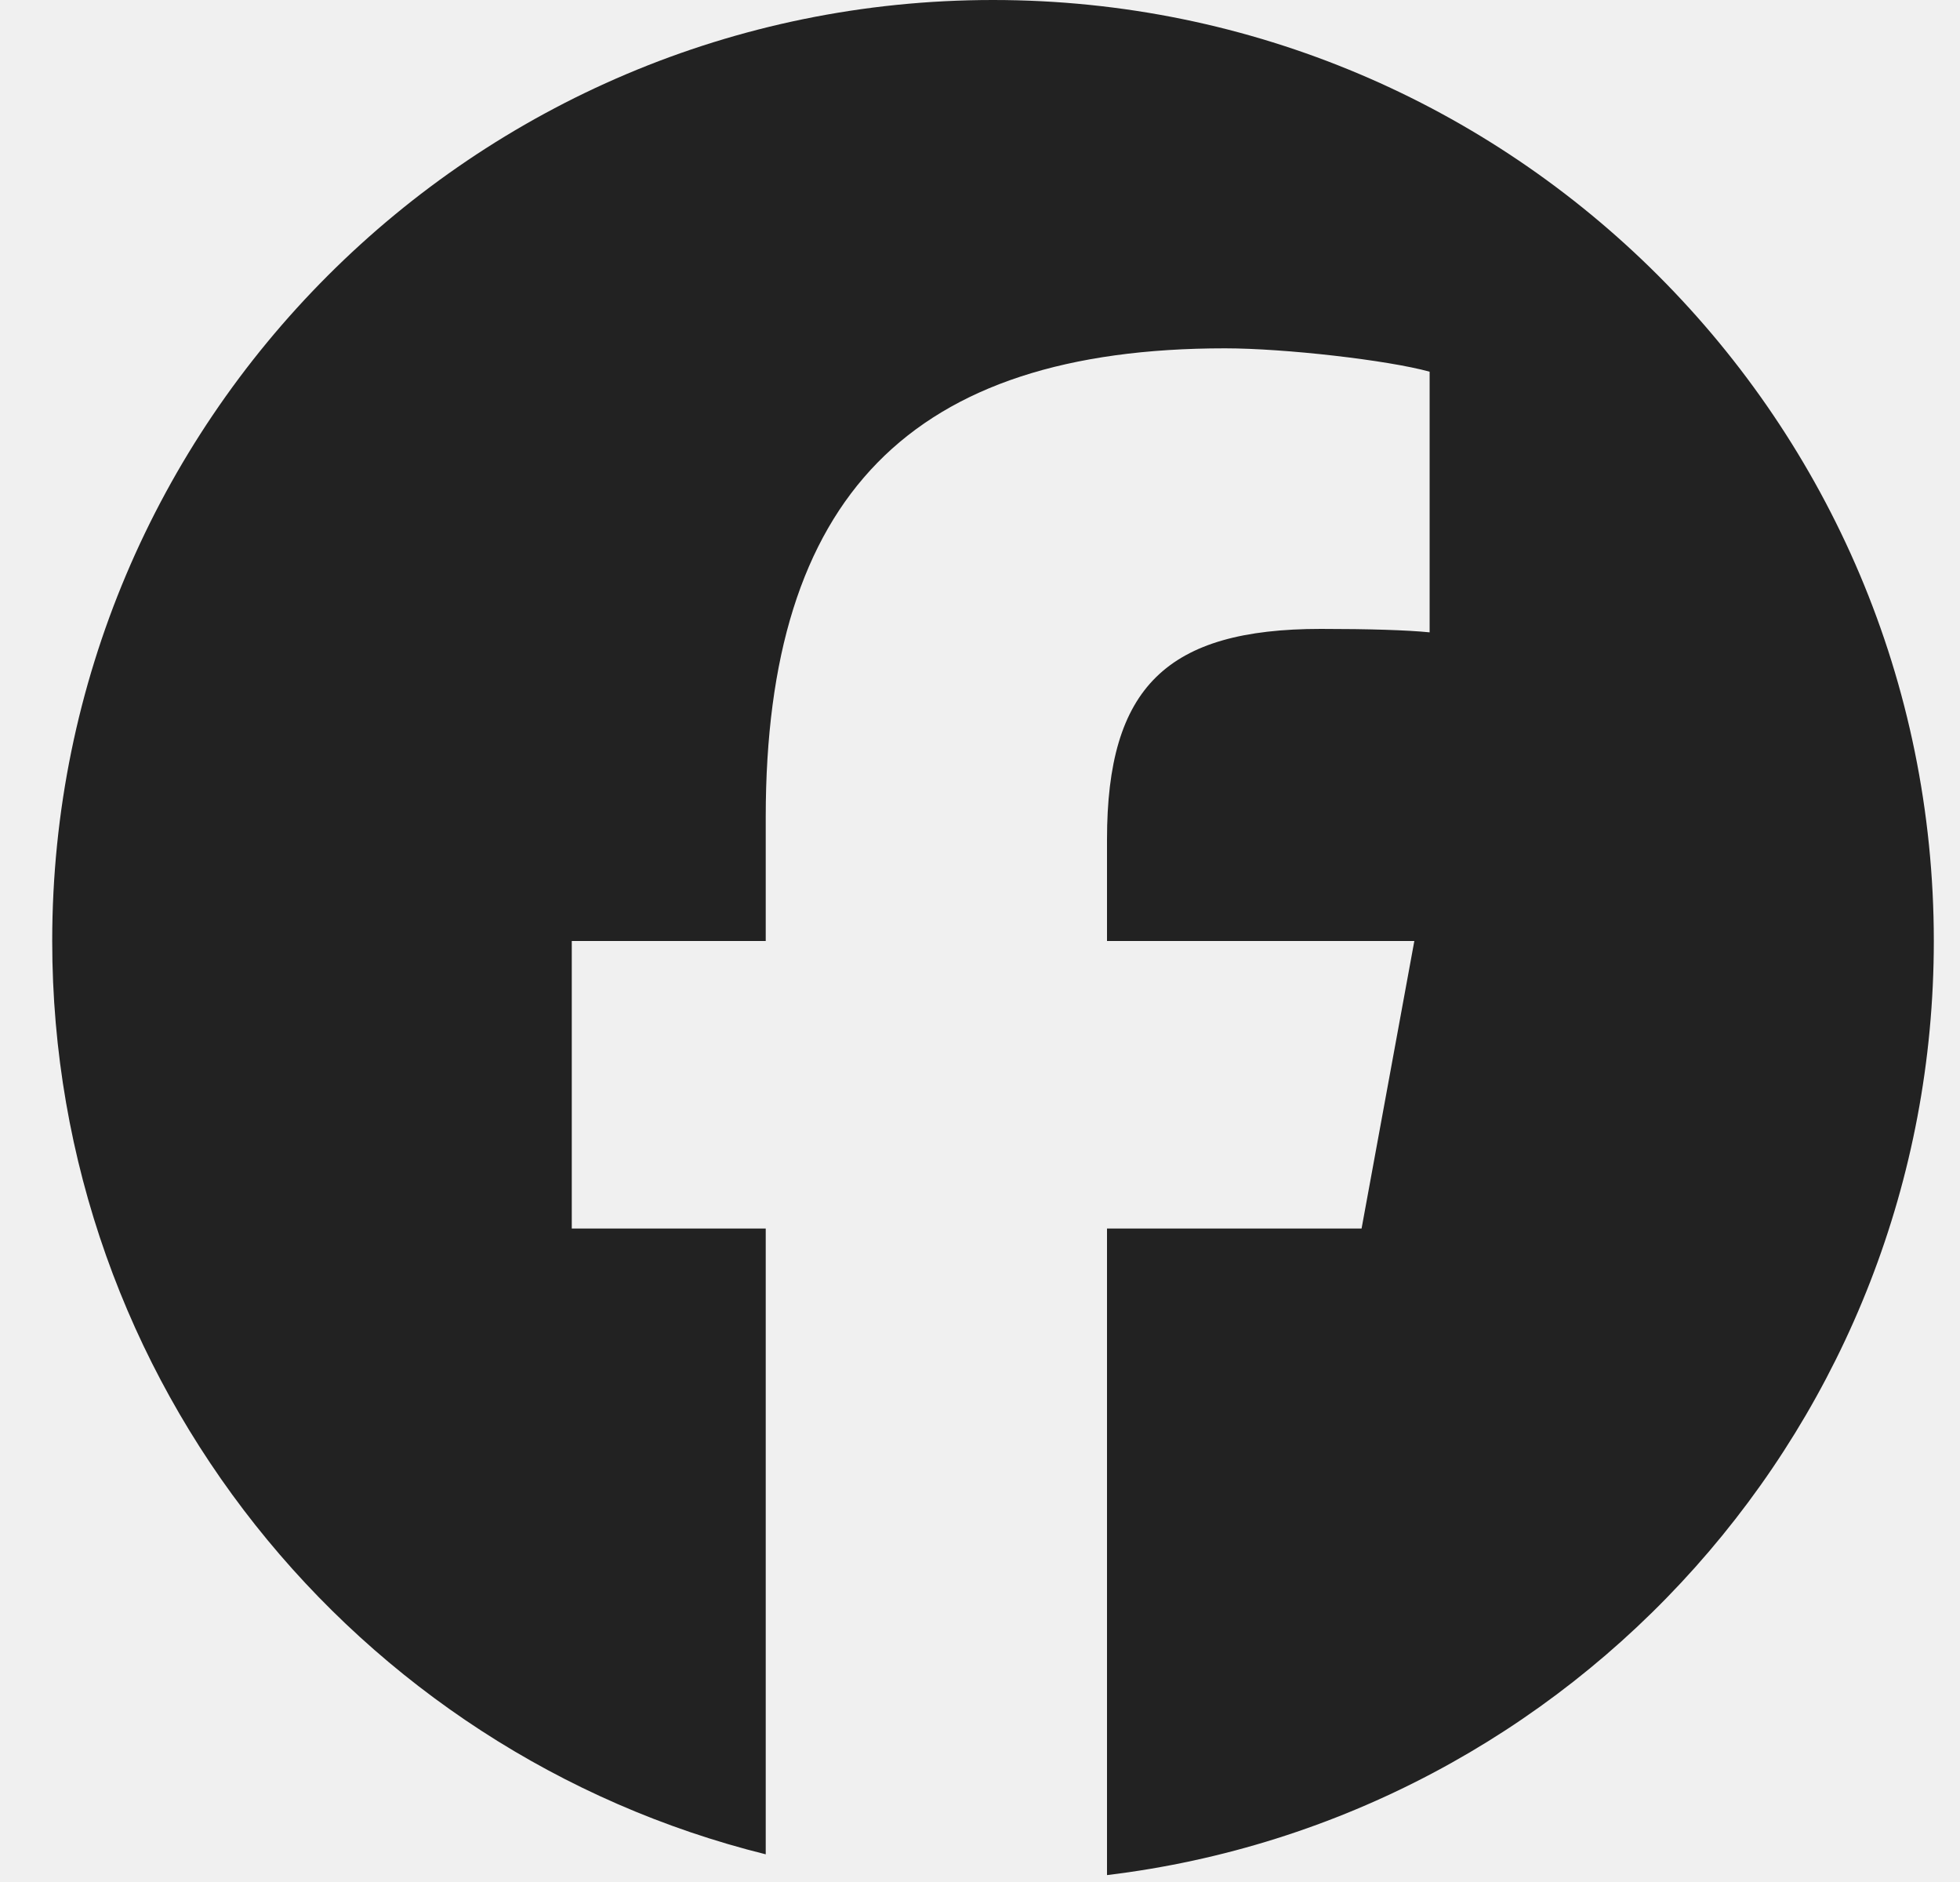
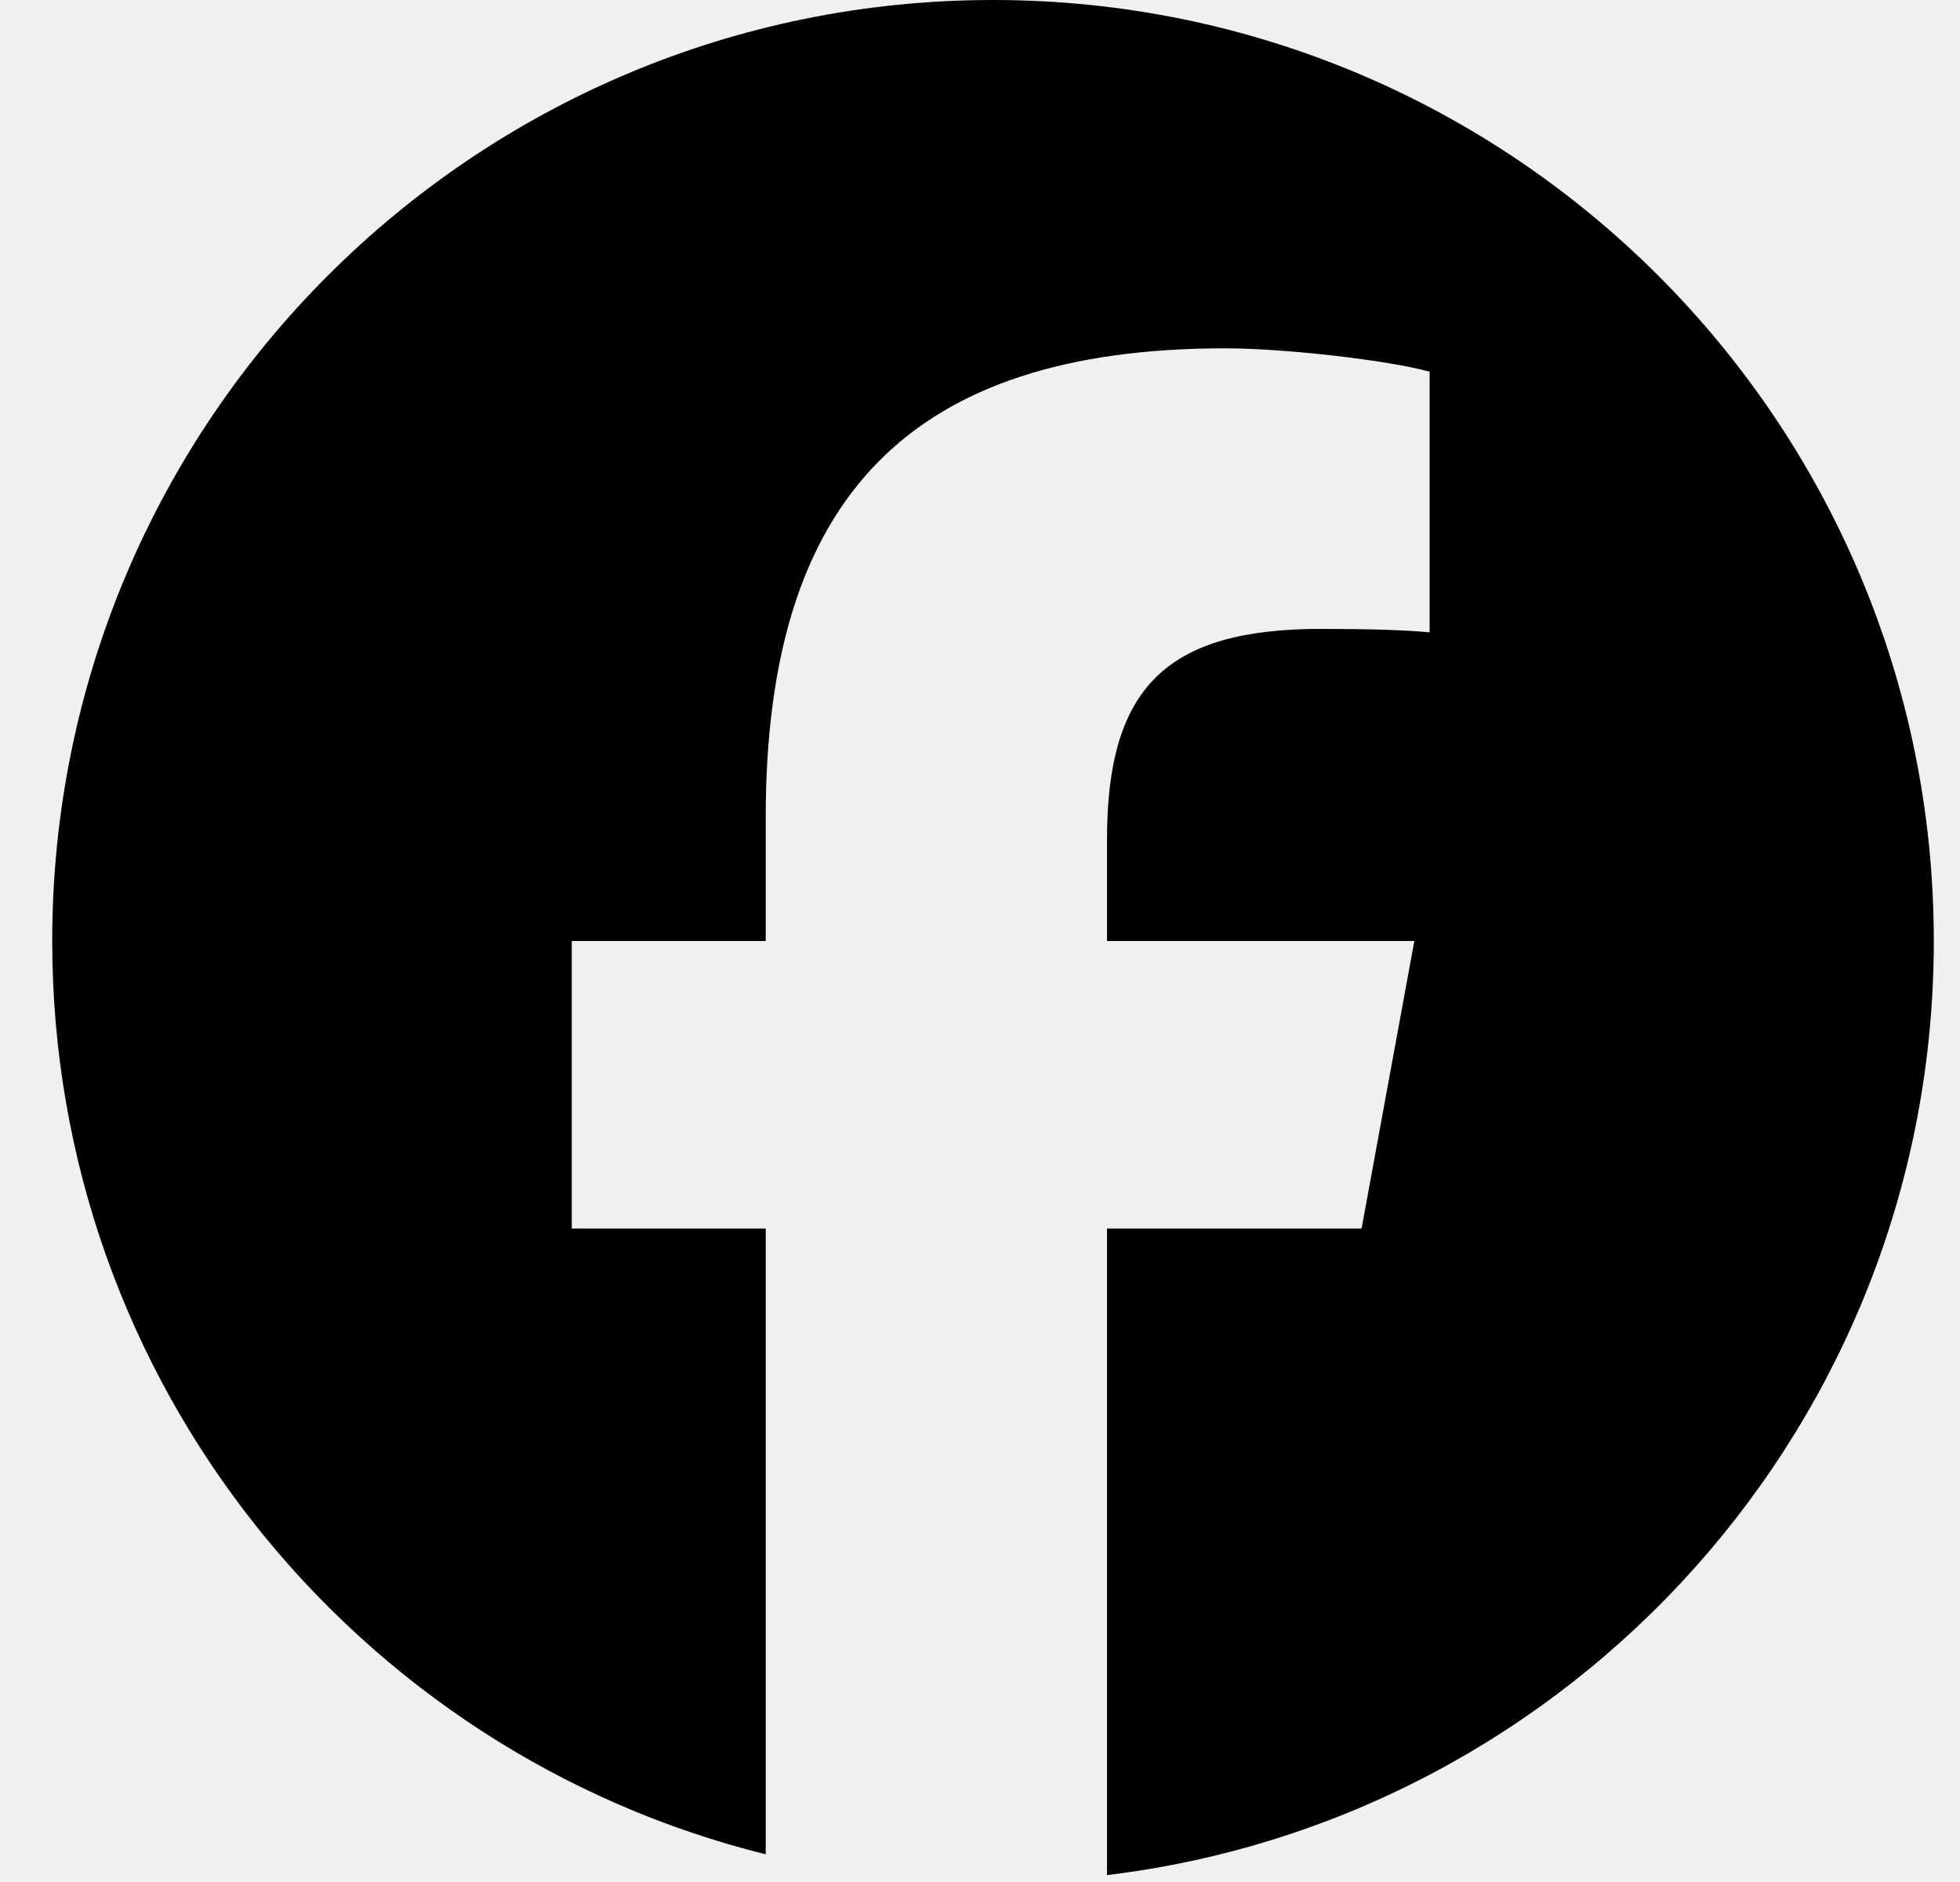
<svg xmlns="http://www.w3.org/2000/svg" width="25" height="24" viewBox="0 0 25 24" fill="none">
  <g clip-path="url(#clip0_5208_8025)">
-     <path d="M12.666 0C6.039 0 0.666 5.373 0.666 12C0.666 17.628 4.541 22.35 9.767 23.647V15.667H7.293V12H9.767V10.42C9.767 6.336 11.616 4.442 15.626 4.442C16.386 4.442 17.698 4.592 18.235 4.74V8.064C17.951 8.035 17.459 8.02 16.848 8.02C14.881 8.02 14.12 8.765 14.12 10.703V12H18.04L17.367 15.667H14.12V23.912C20.062 23.195 24.666 18.135 24.666 12C24.666 5.373 19.293 0 12.666 0Z" fill="#222222" />
+     <path d="M12.666 0C6.039 0 0.666 5.373 0.666 12C0.666 17.628 4.541 22.35 9.767 23.647V15.667H7.293V12H9.767V10.42C9.767 6.336 11.616 4.442 15.626 4.442C16.386 4.442 17.698 4.592 18.235 4.74V8.064C17.951 8.035 17.459 8.02 16.848 8.02C14.881 8.02 14.12 8.765 14.12 10.703V12H18.04L17.367 15.667H14.12V23.912C20.062 23.195 24.666 18.135 24.666 12C24.666 5.373 19.293 0 12.666 0Z" fill="currentColor" />
  </g>
  <defs>
    <clipPath id="clip0_5208_8025">
      <rect width="24" height="24" fill="white" transform="translate(0.666016)" />
    </clipPath>
  </defs>
</svg>
